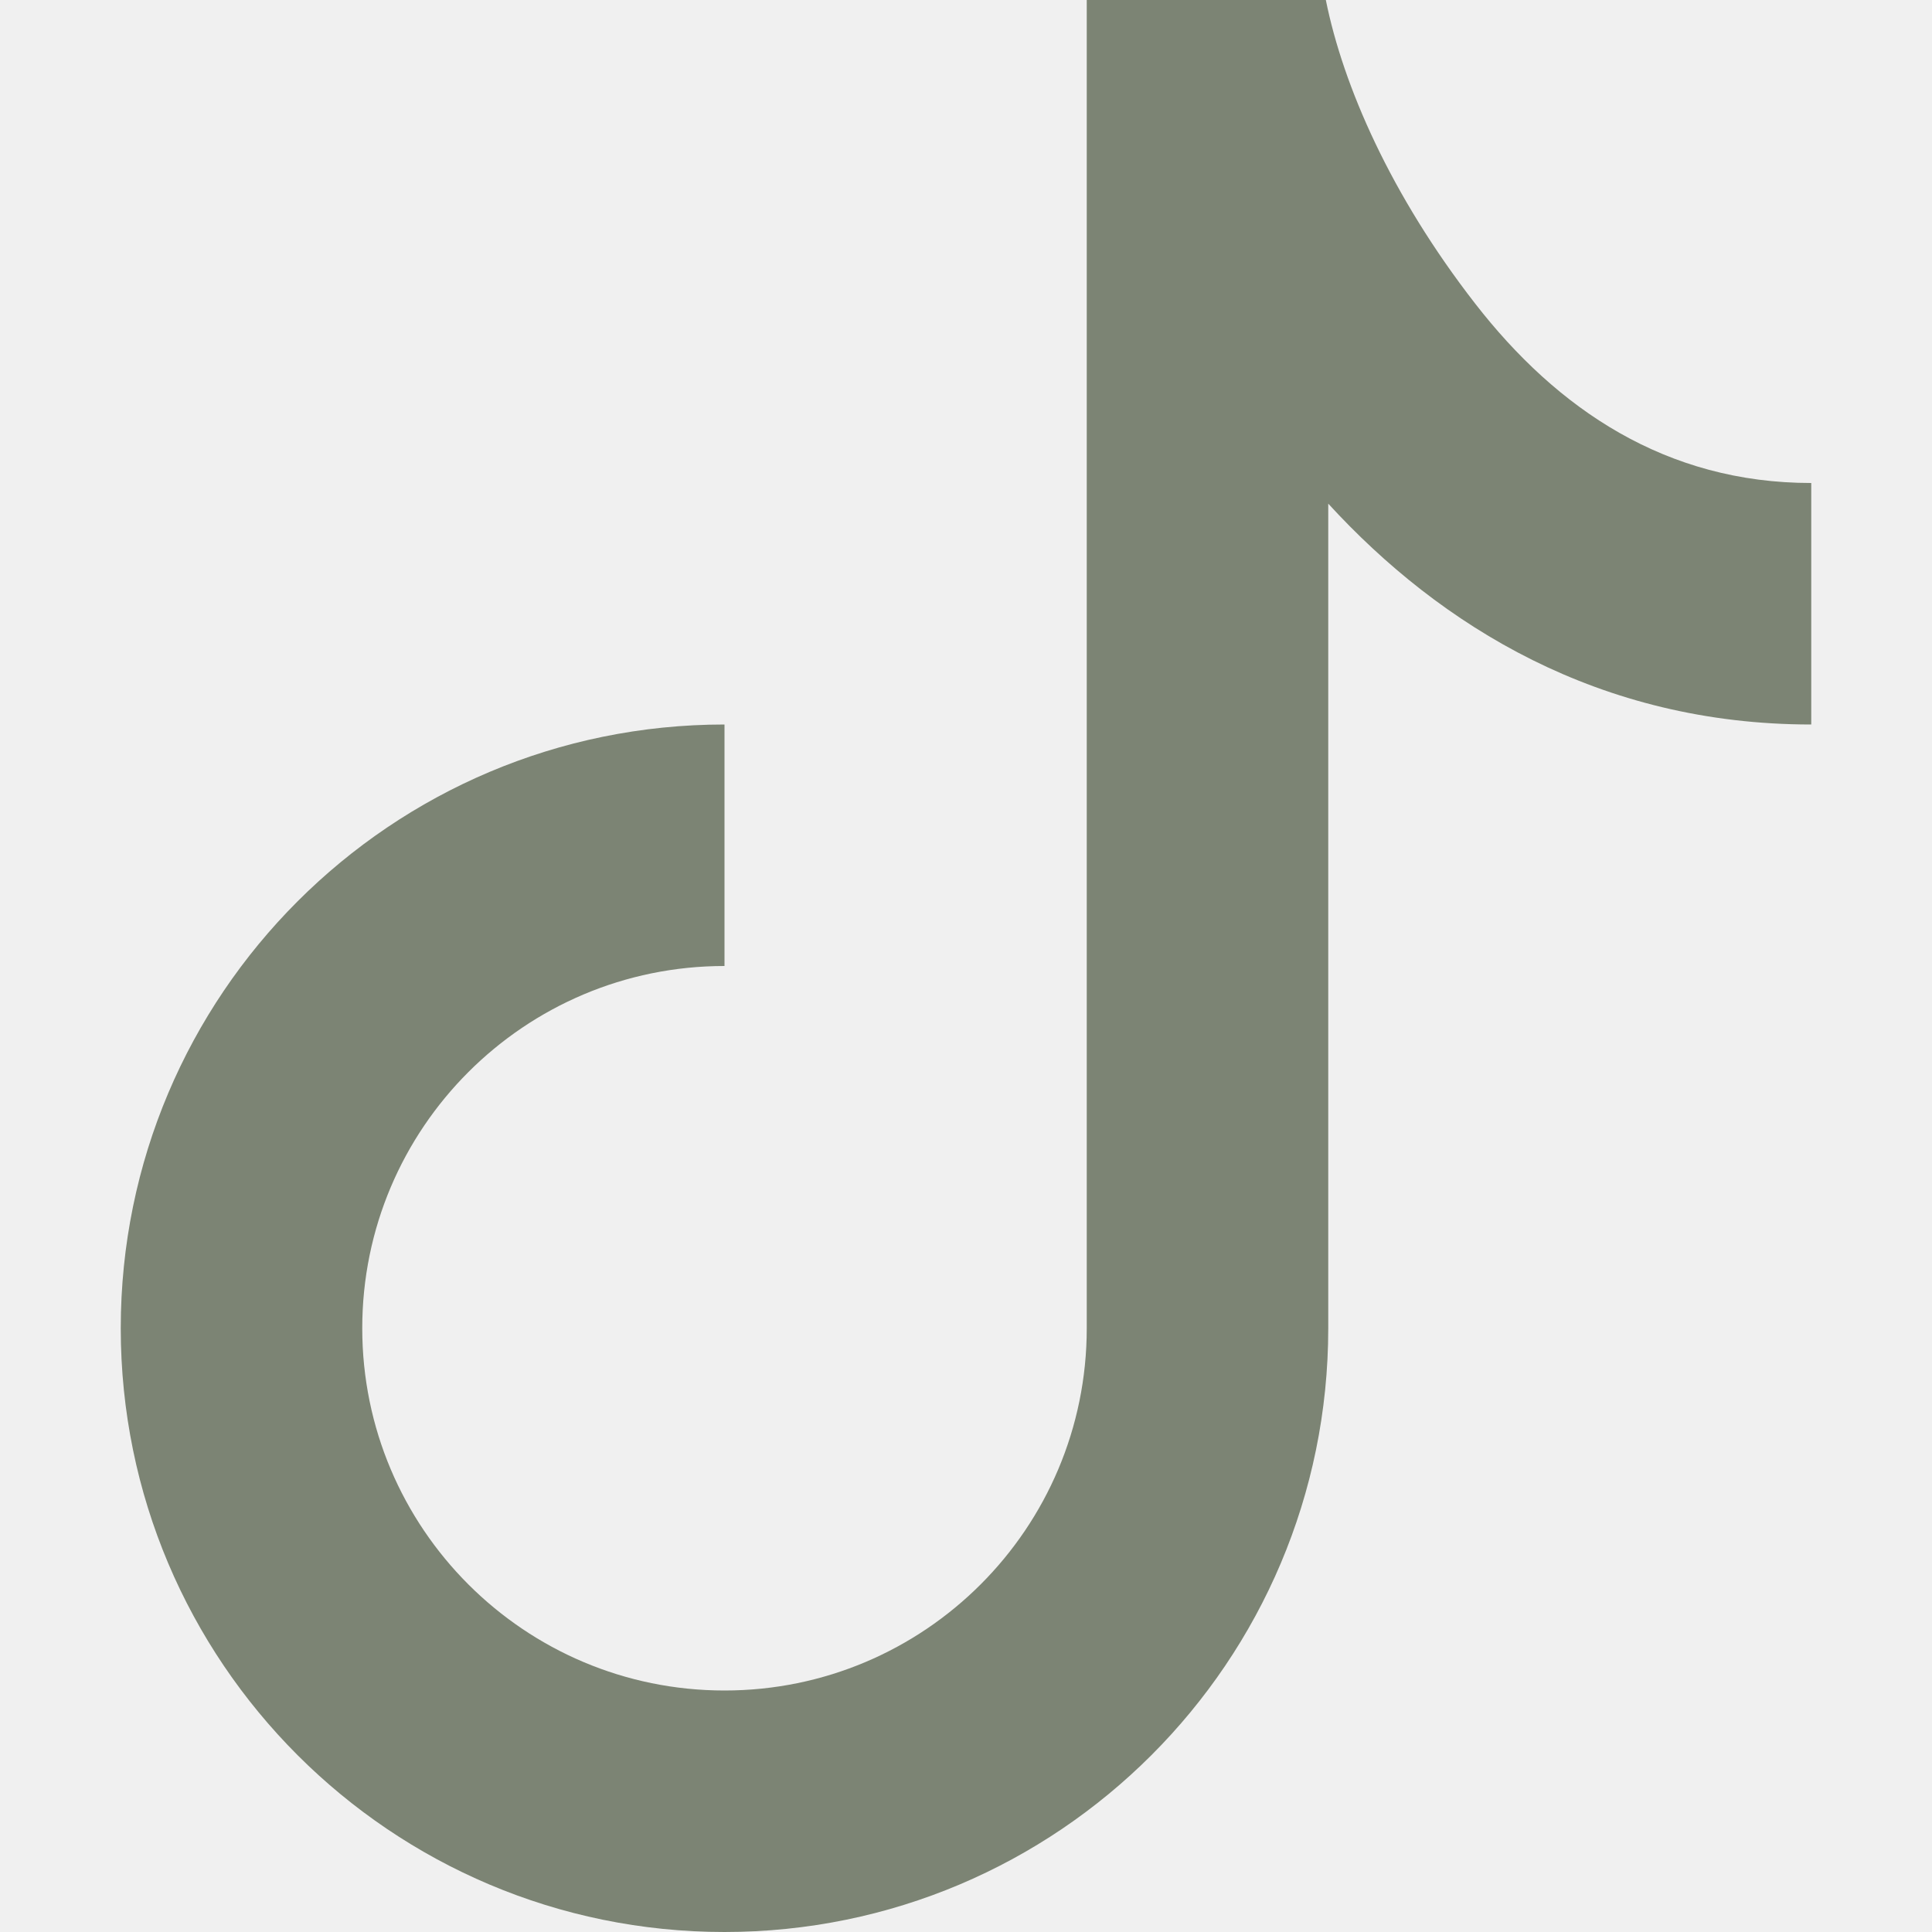
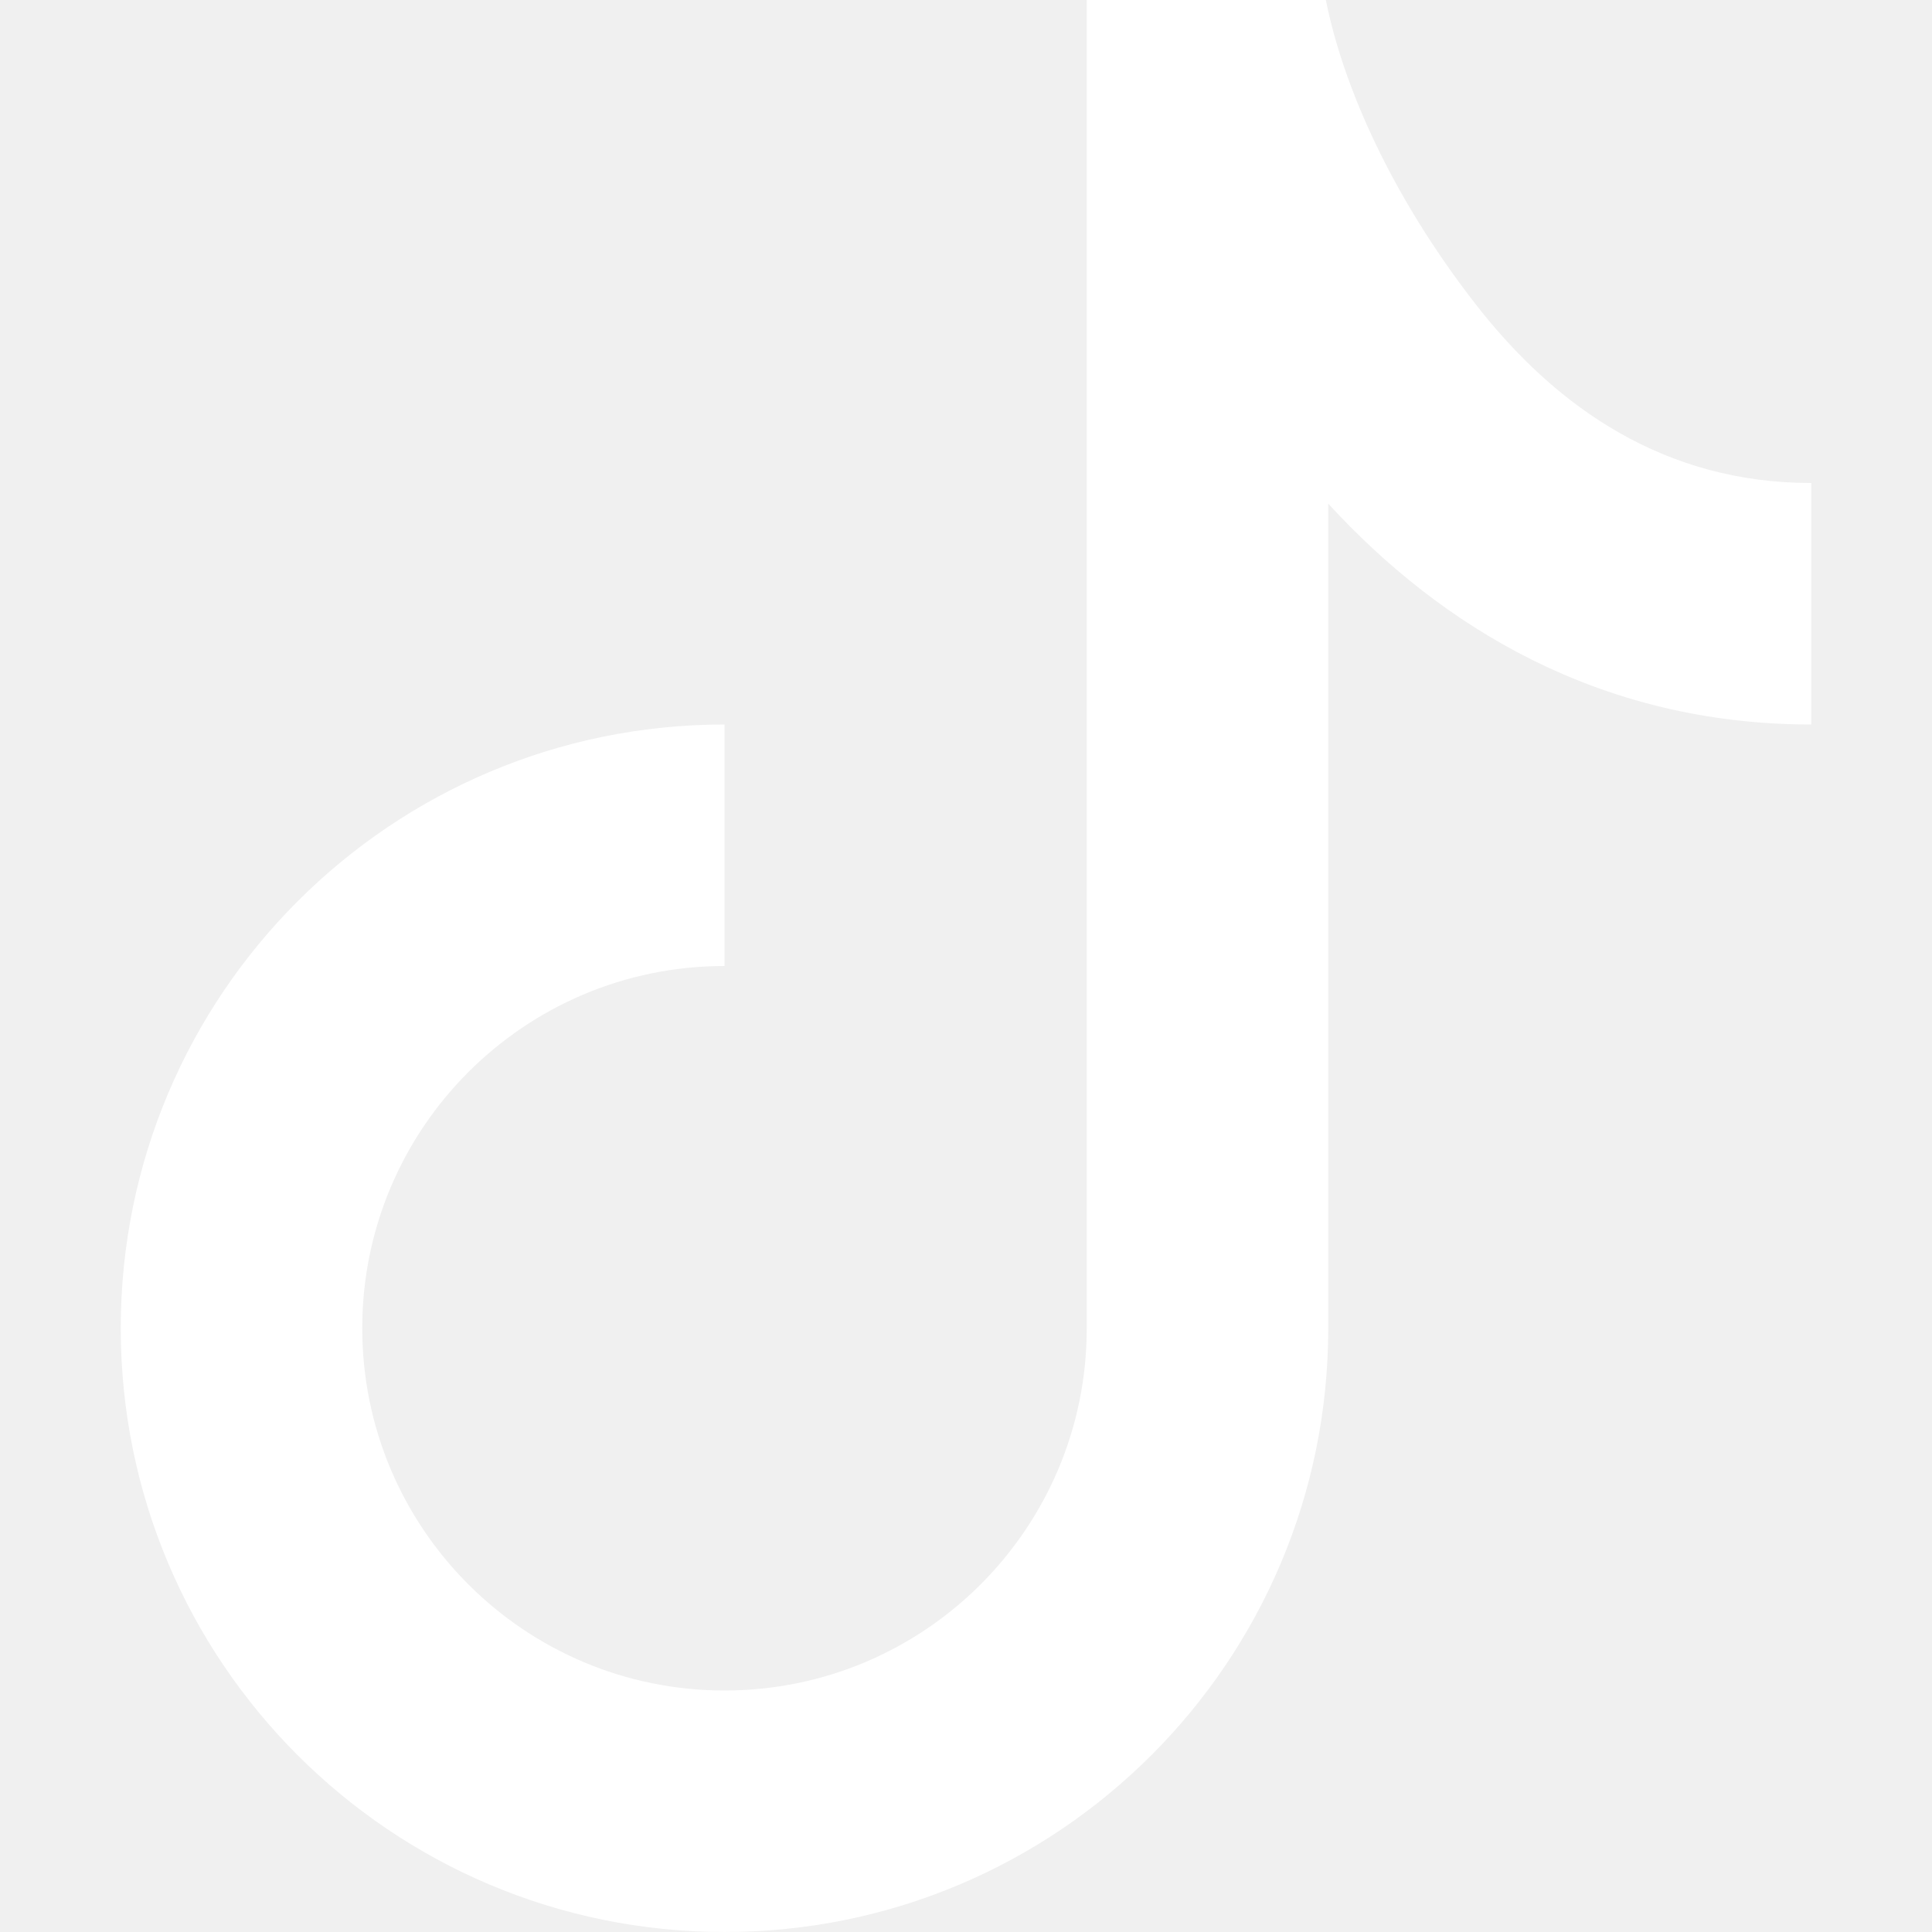
- <svg xmlns="http://www.w3.org/2000/svg" width="40" height="40" fill="rgb(124, 132, 116)" class="bi bi-tiktok" viewBox="0 0 16 16">
+ <svg xmlns="http://www.w3.org/2000/svg" width="32" height="32" fill="white" class="bi bi-tiktok" viewBox="0 0 16 16">
  <path d="M9 0h1.98c.144.715.54 1.617 1.235 2.512C12.895 3.389 13.797 4 15 4v2c-1.753 0-3.07-.814-4-1.829V11a5 5 0 1 1-5-5v2a3 3 0 1 0 3 3z" />
</svg>
